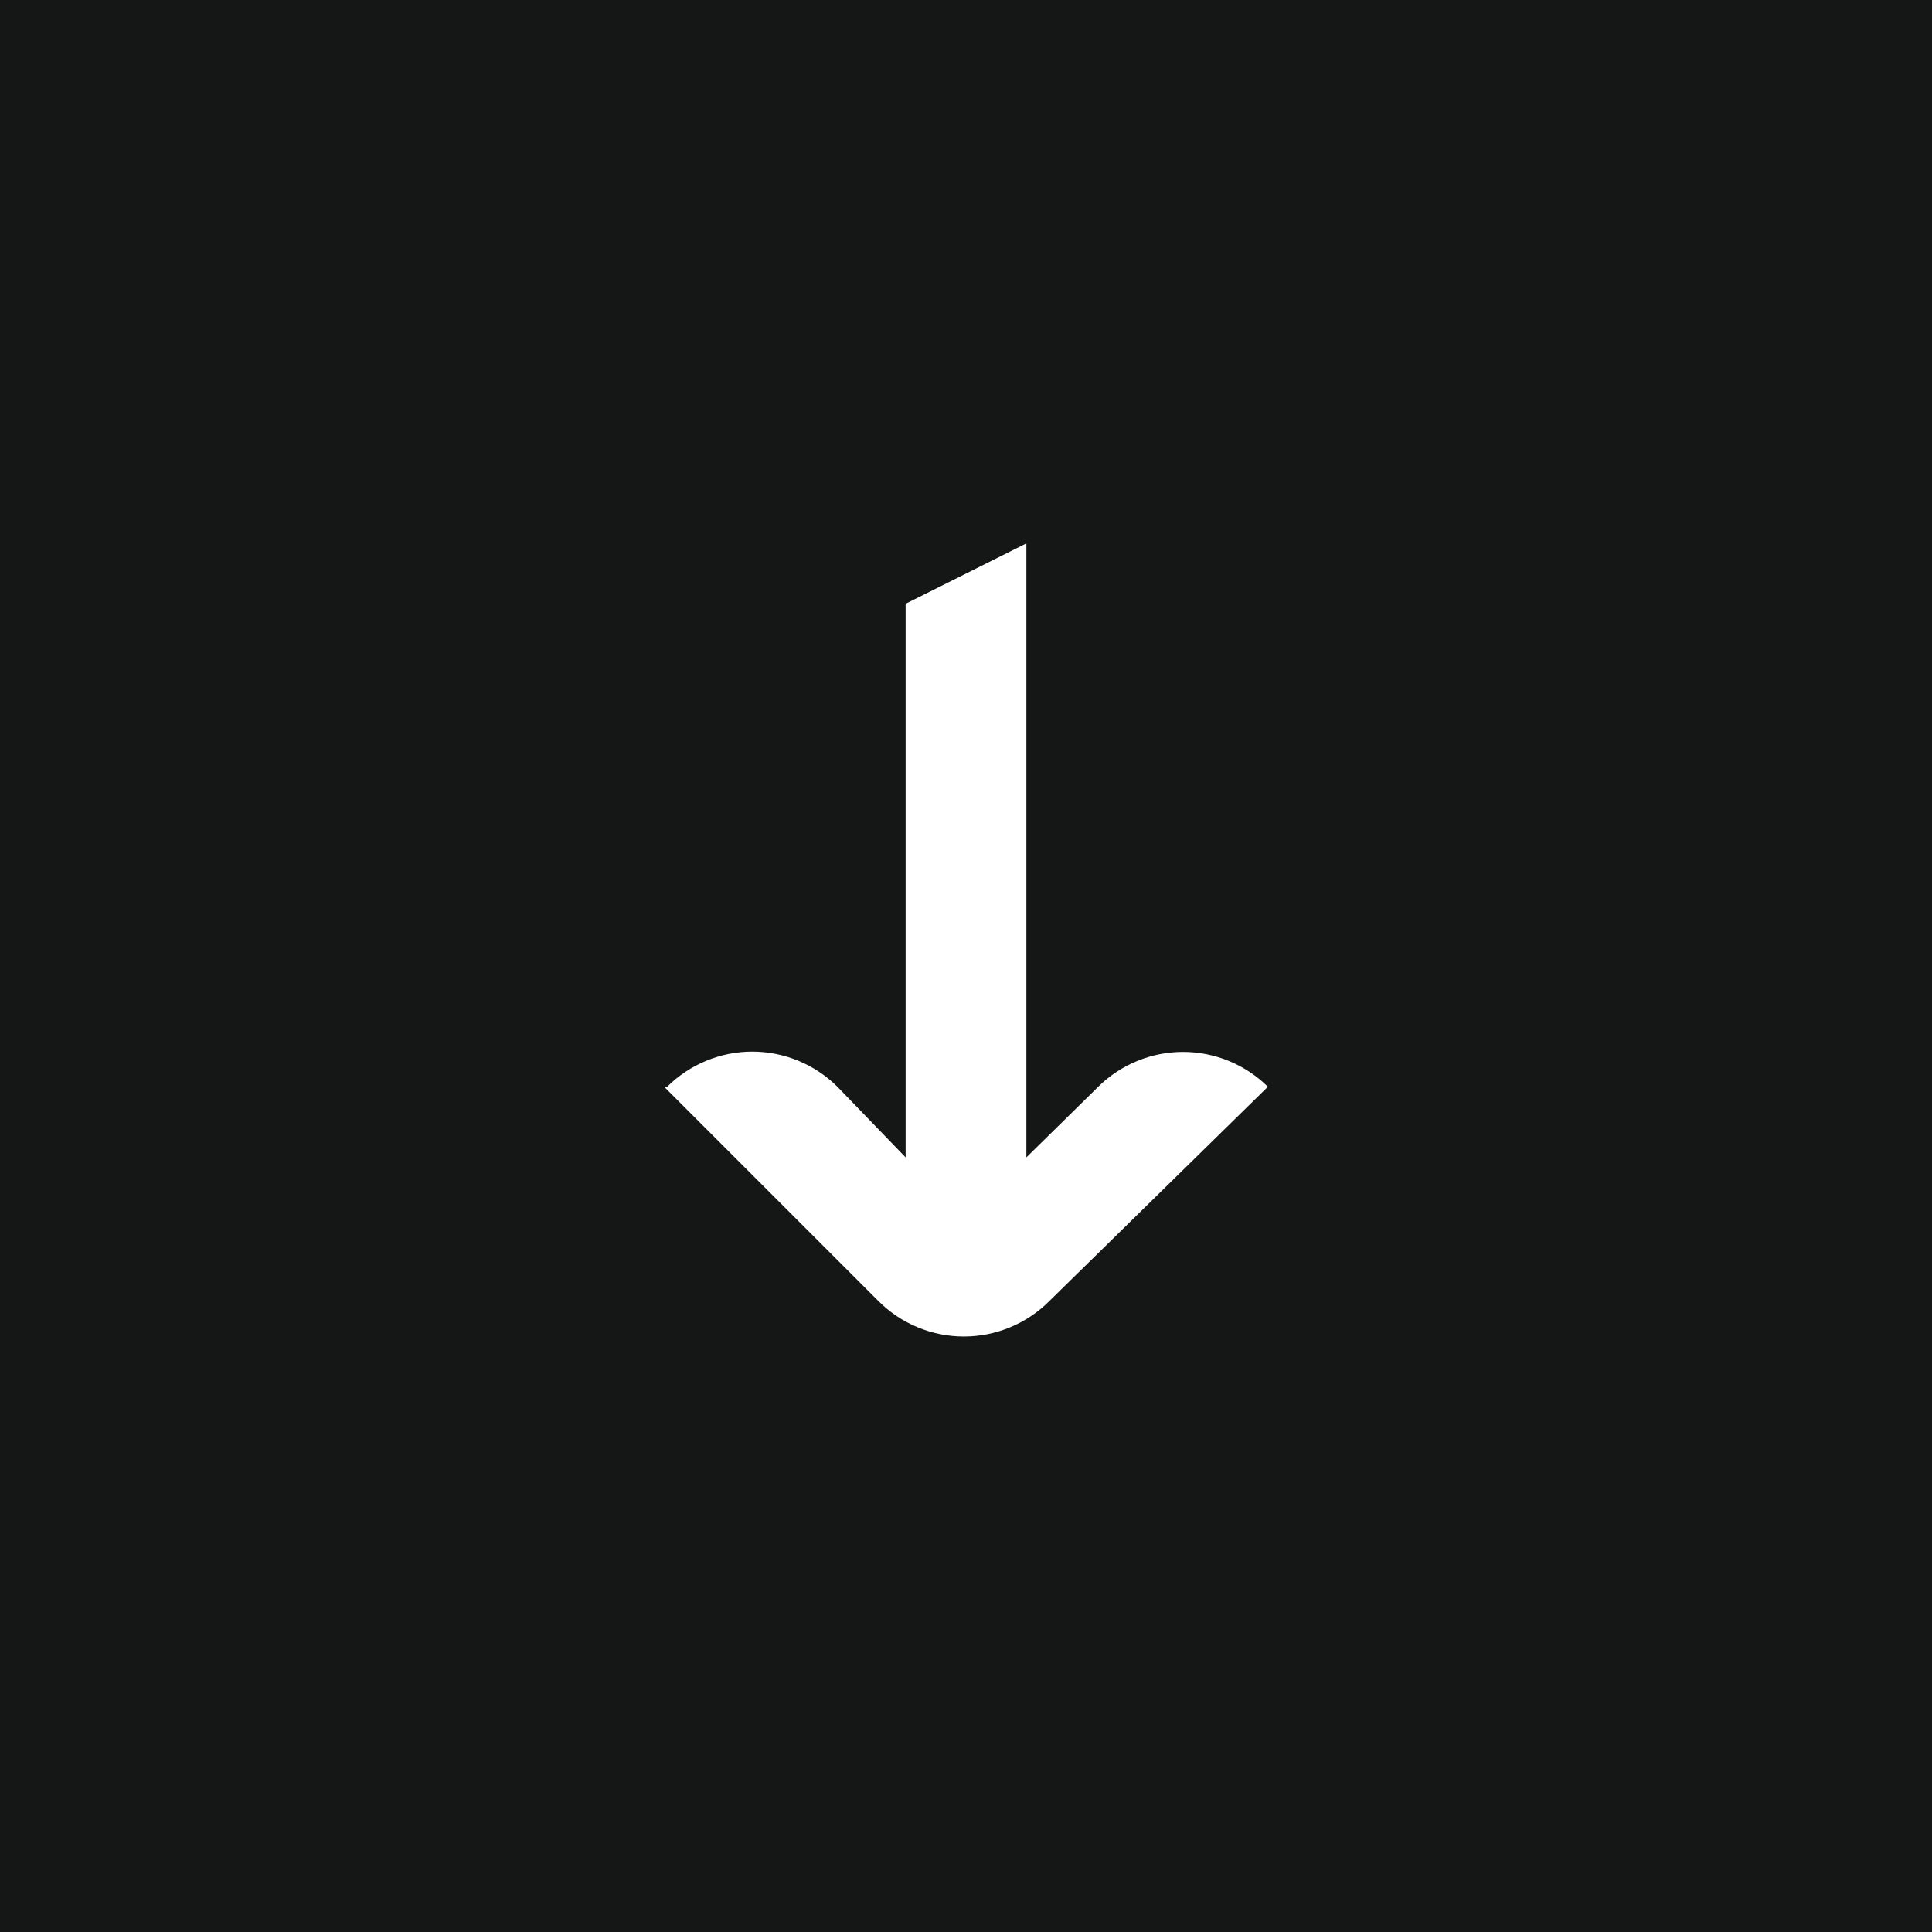
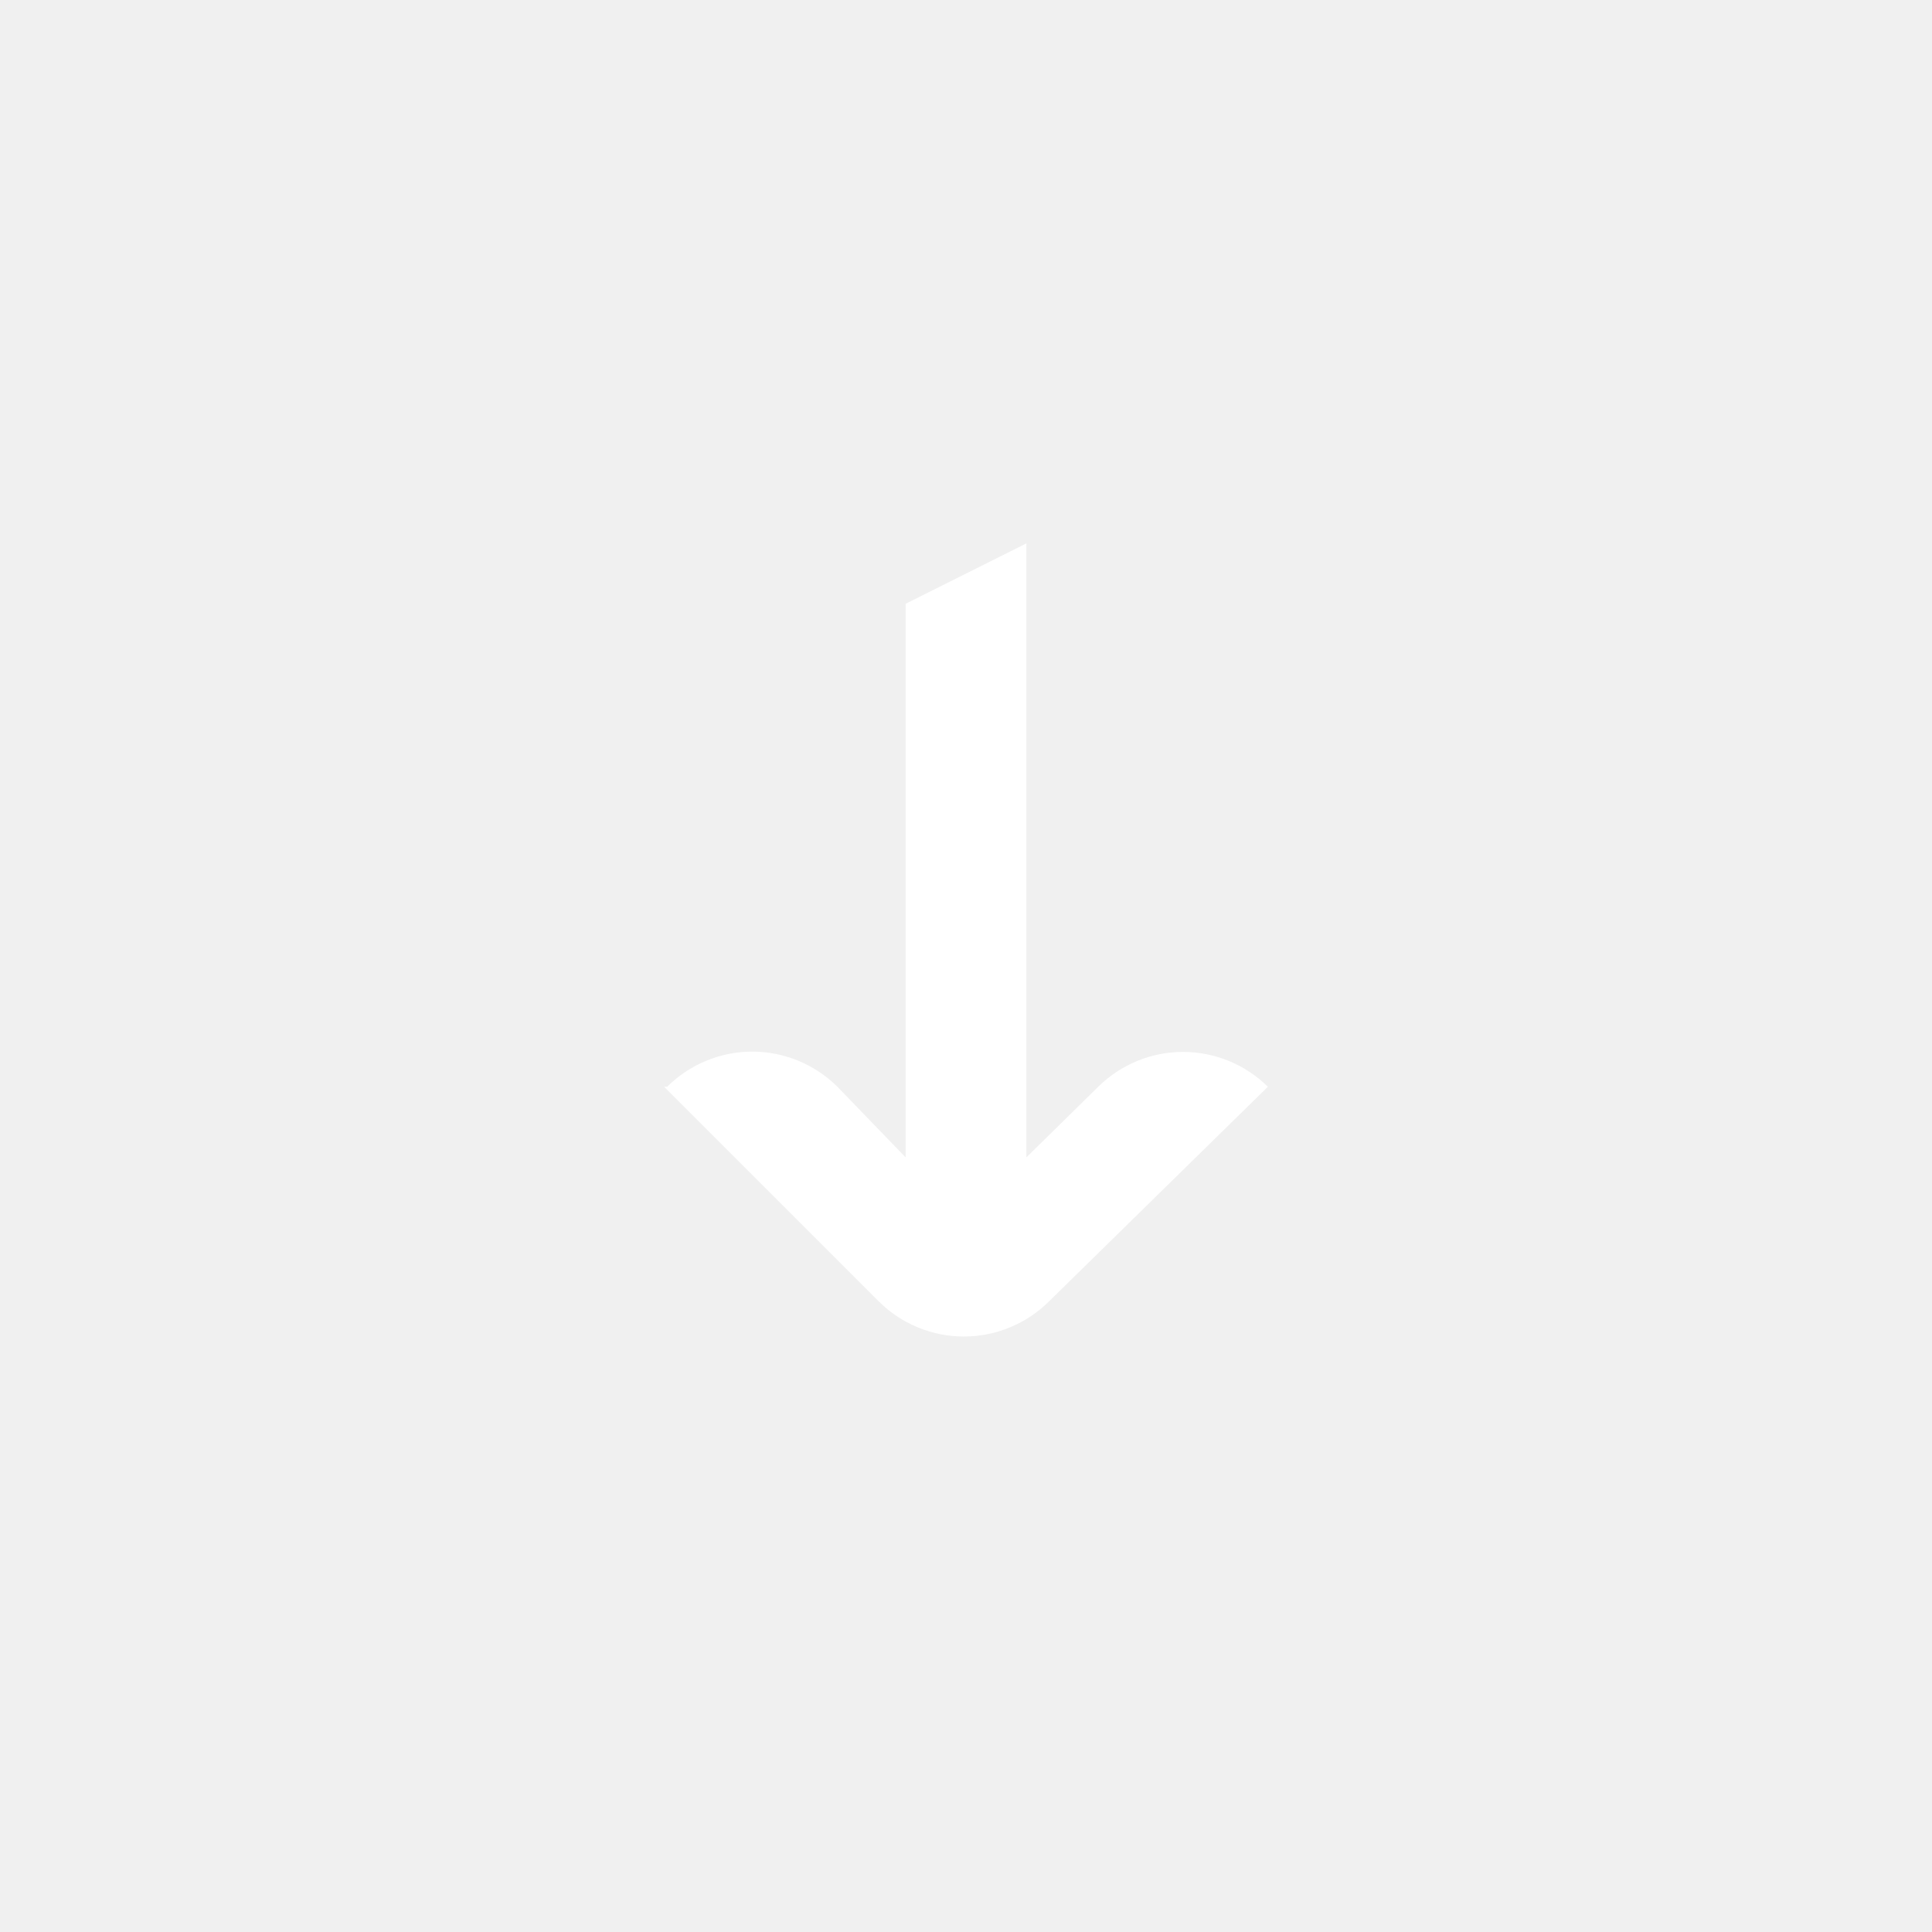
<svg xmlns="http://www.w3.org/2000/svg" width="32" height="32" viewBox="0 0 32 32" fill="none">
-   <rect width="32" height="32" fill="#151717" />
+   <rect width="32" height="32" />
  <path d="M15 19.17L13.87 18C13.495 17.628 12.988 17.418 12.46 17.418C11.932 17.418 11.425 17.628 11.05 18H11L14.55 21.55C14.736 21.736 14.956 21.884 15.199 21.984C15.442 22.085 15.702 22.137 15.965 22.137C16.228 22.137 16.488 22.085 16.731 21.984C16.974 21.884 17.194 21.736 17.38 21.55L21 18C20.626 17.631 20.121 17.423 19.595 17.423C19.069 17.423 18.564 17.631 18.19 18L17 19.17V9L15 10V19.17Z" fill="white" />
</svg>
